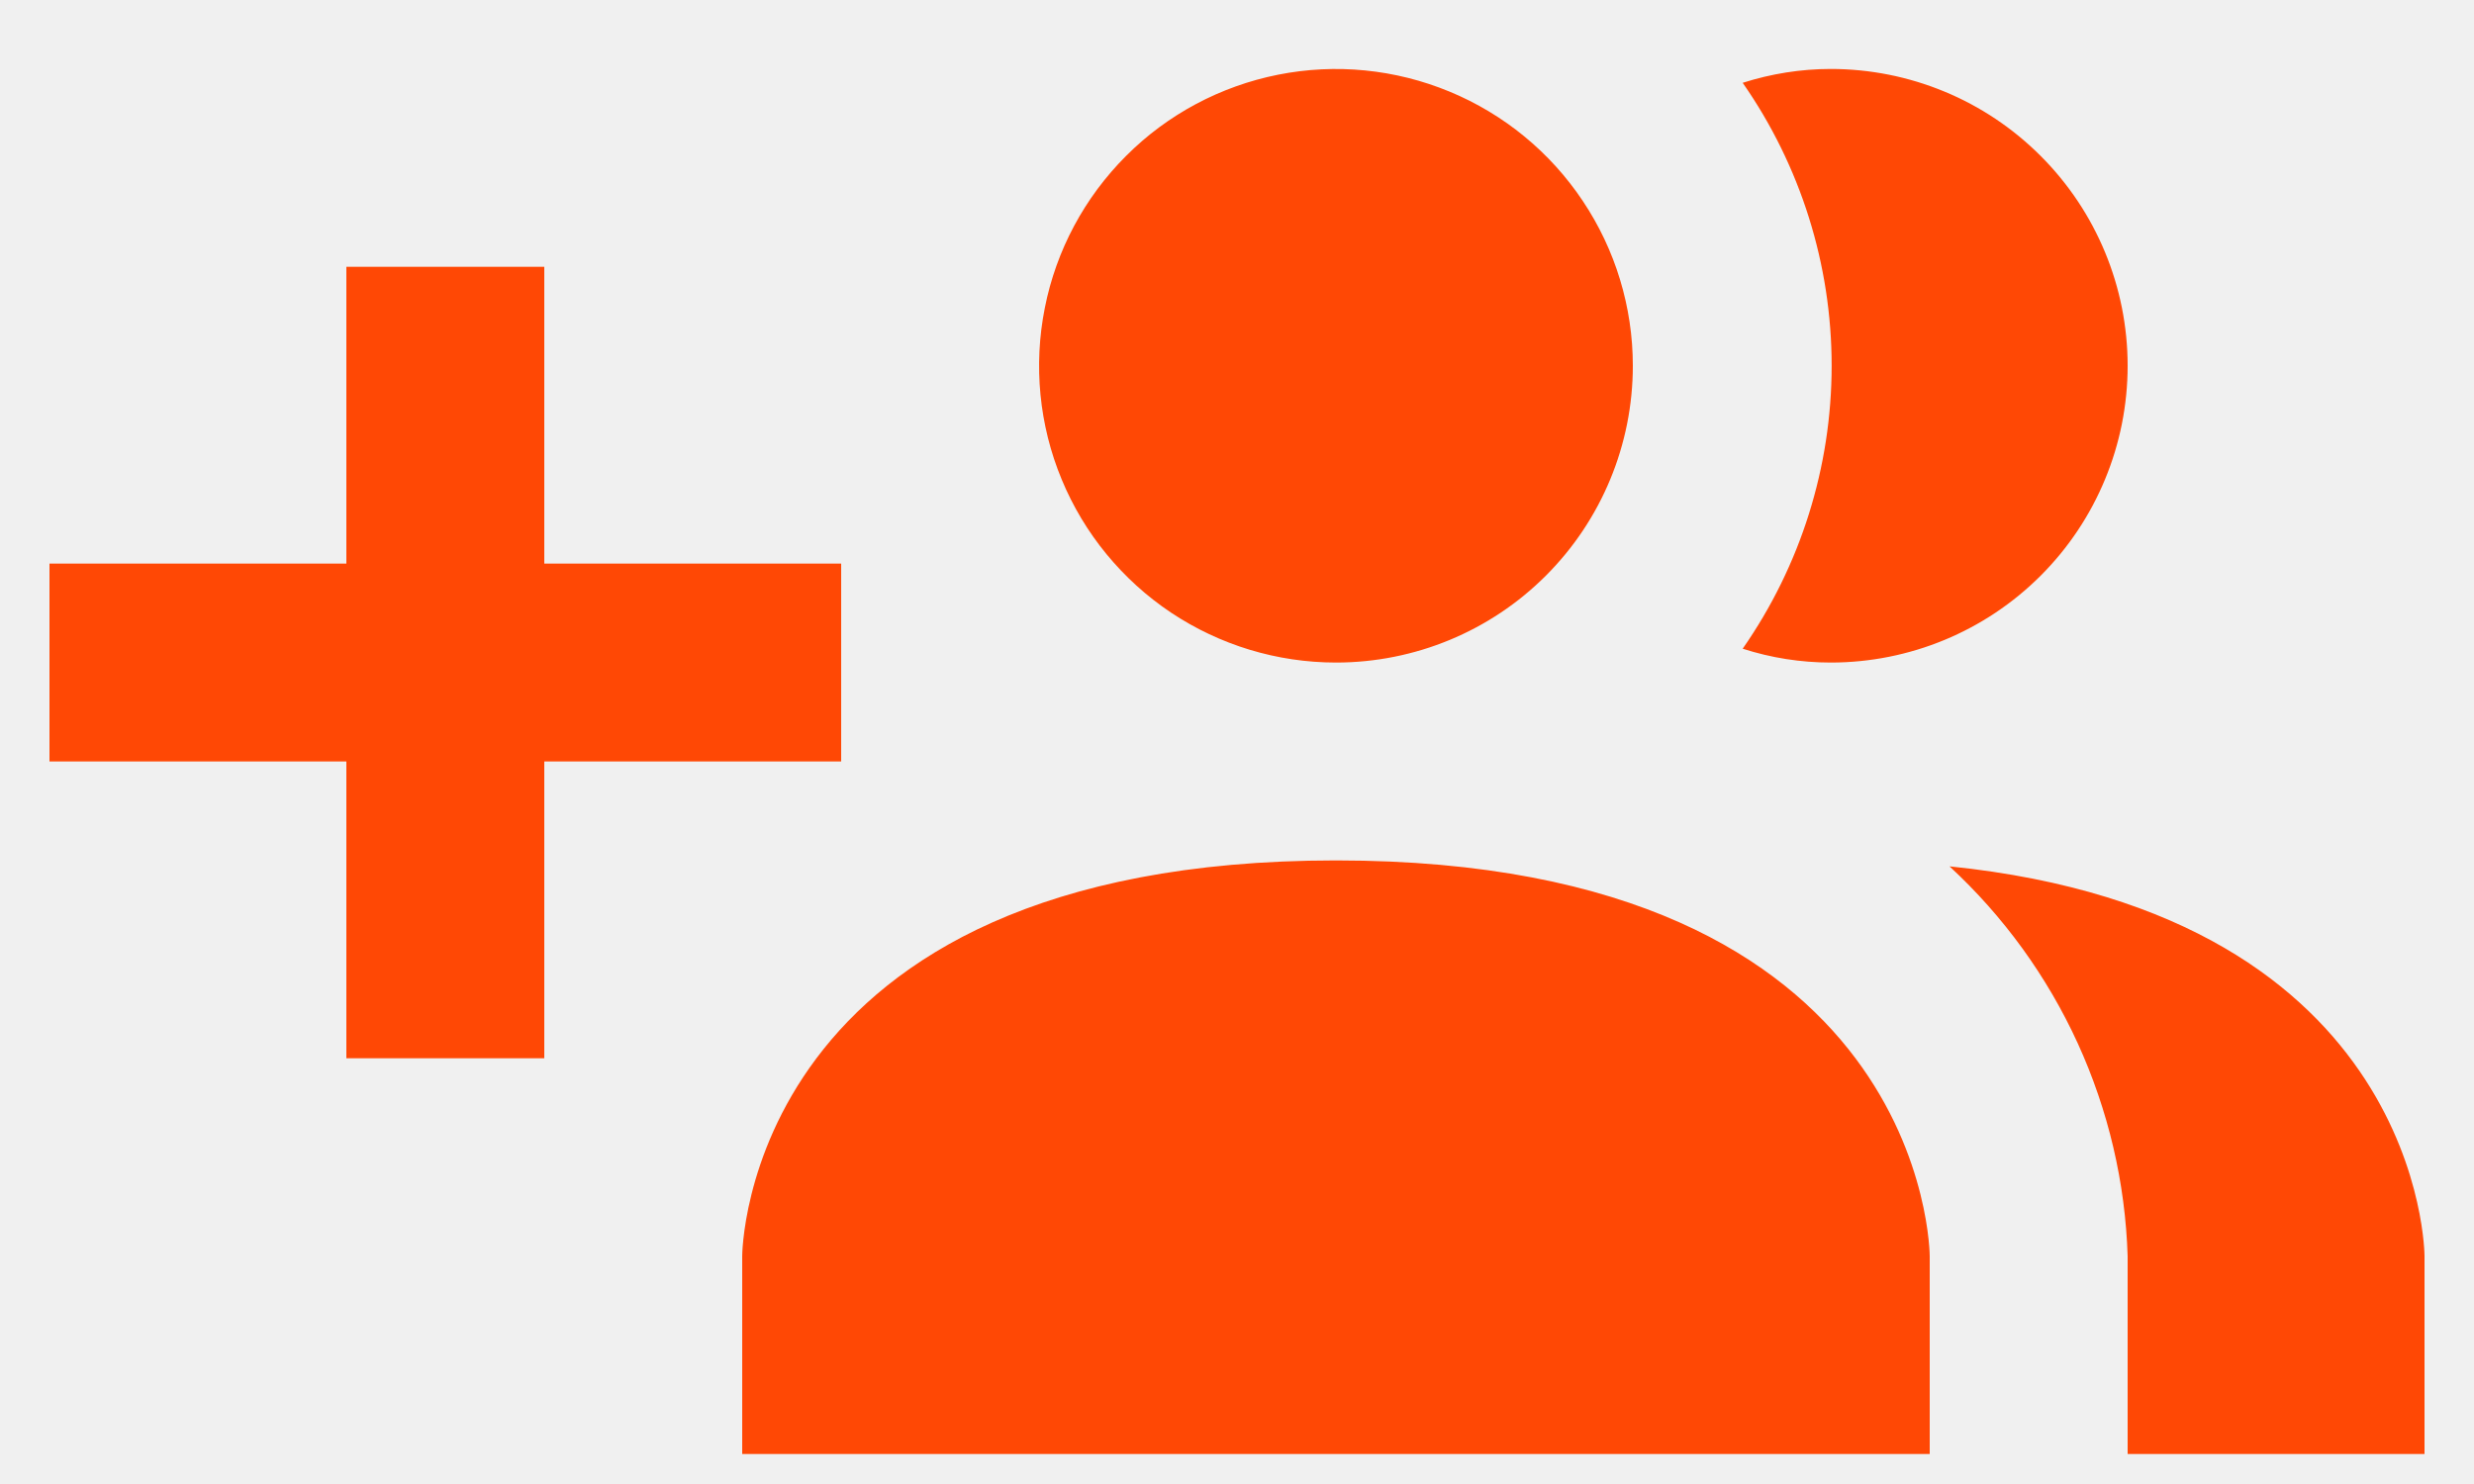
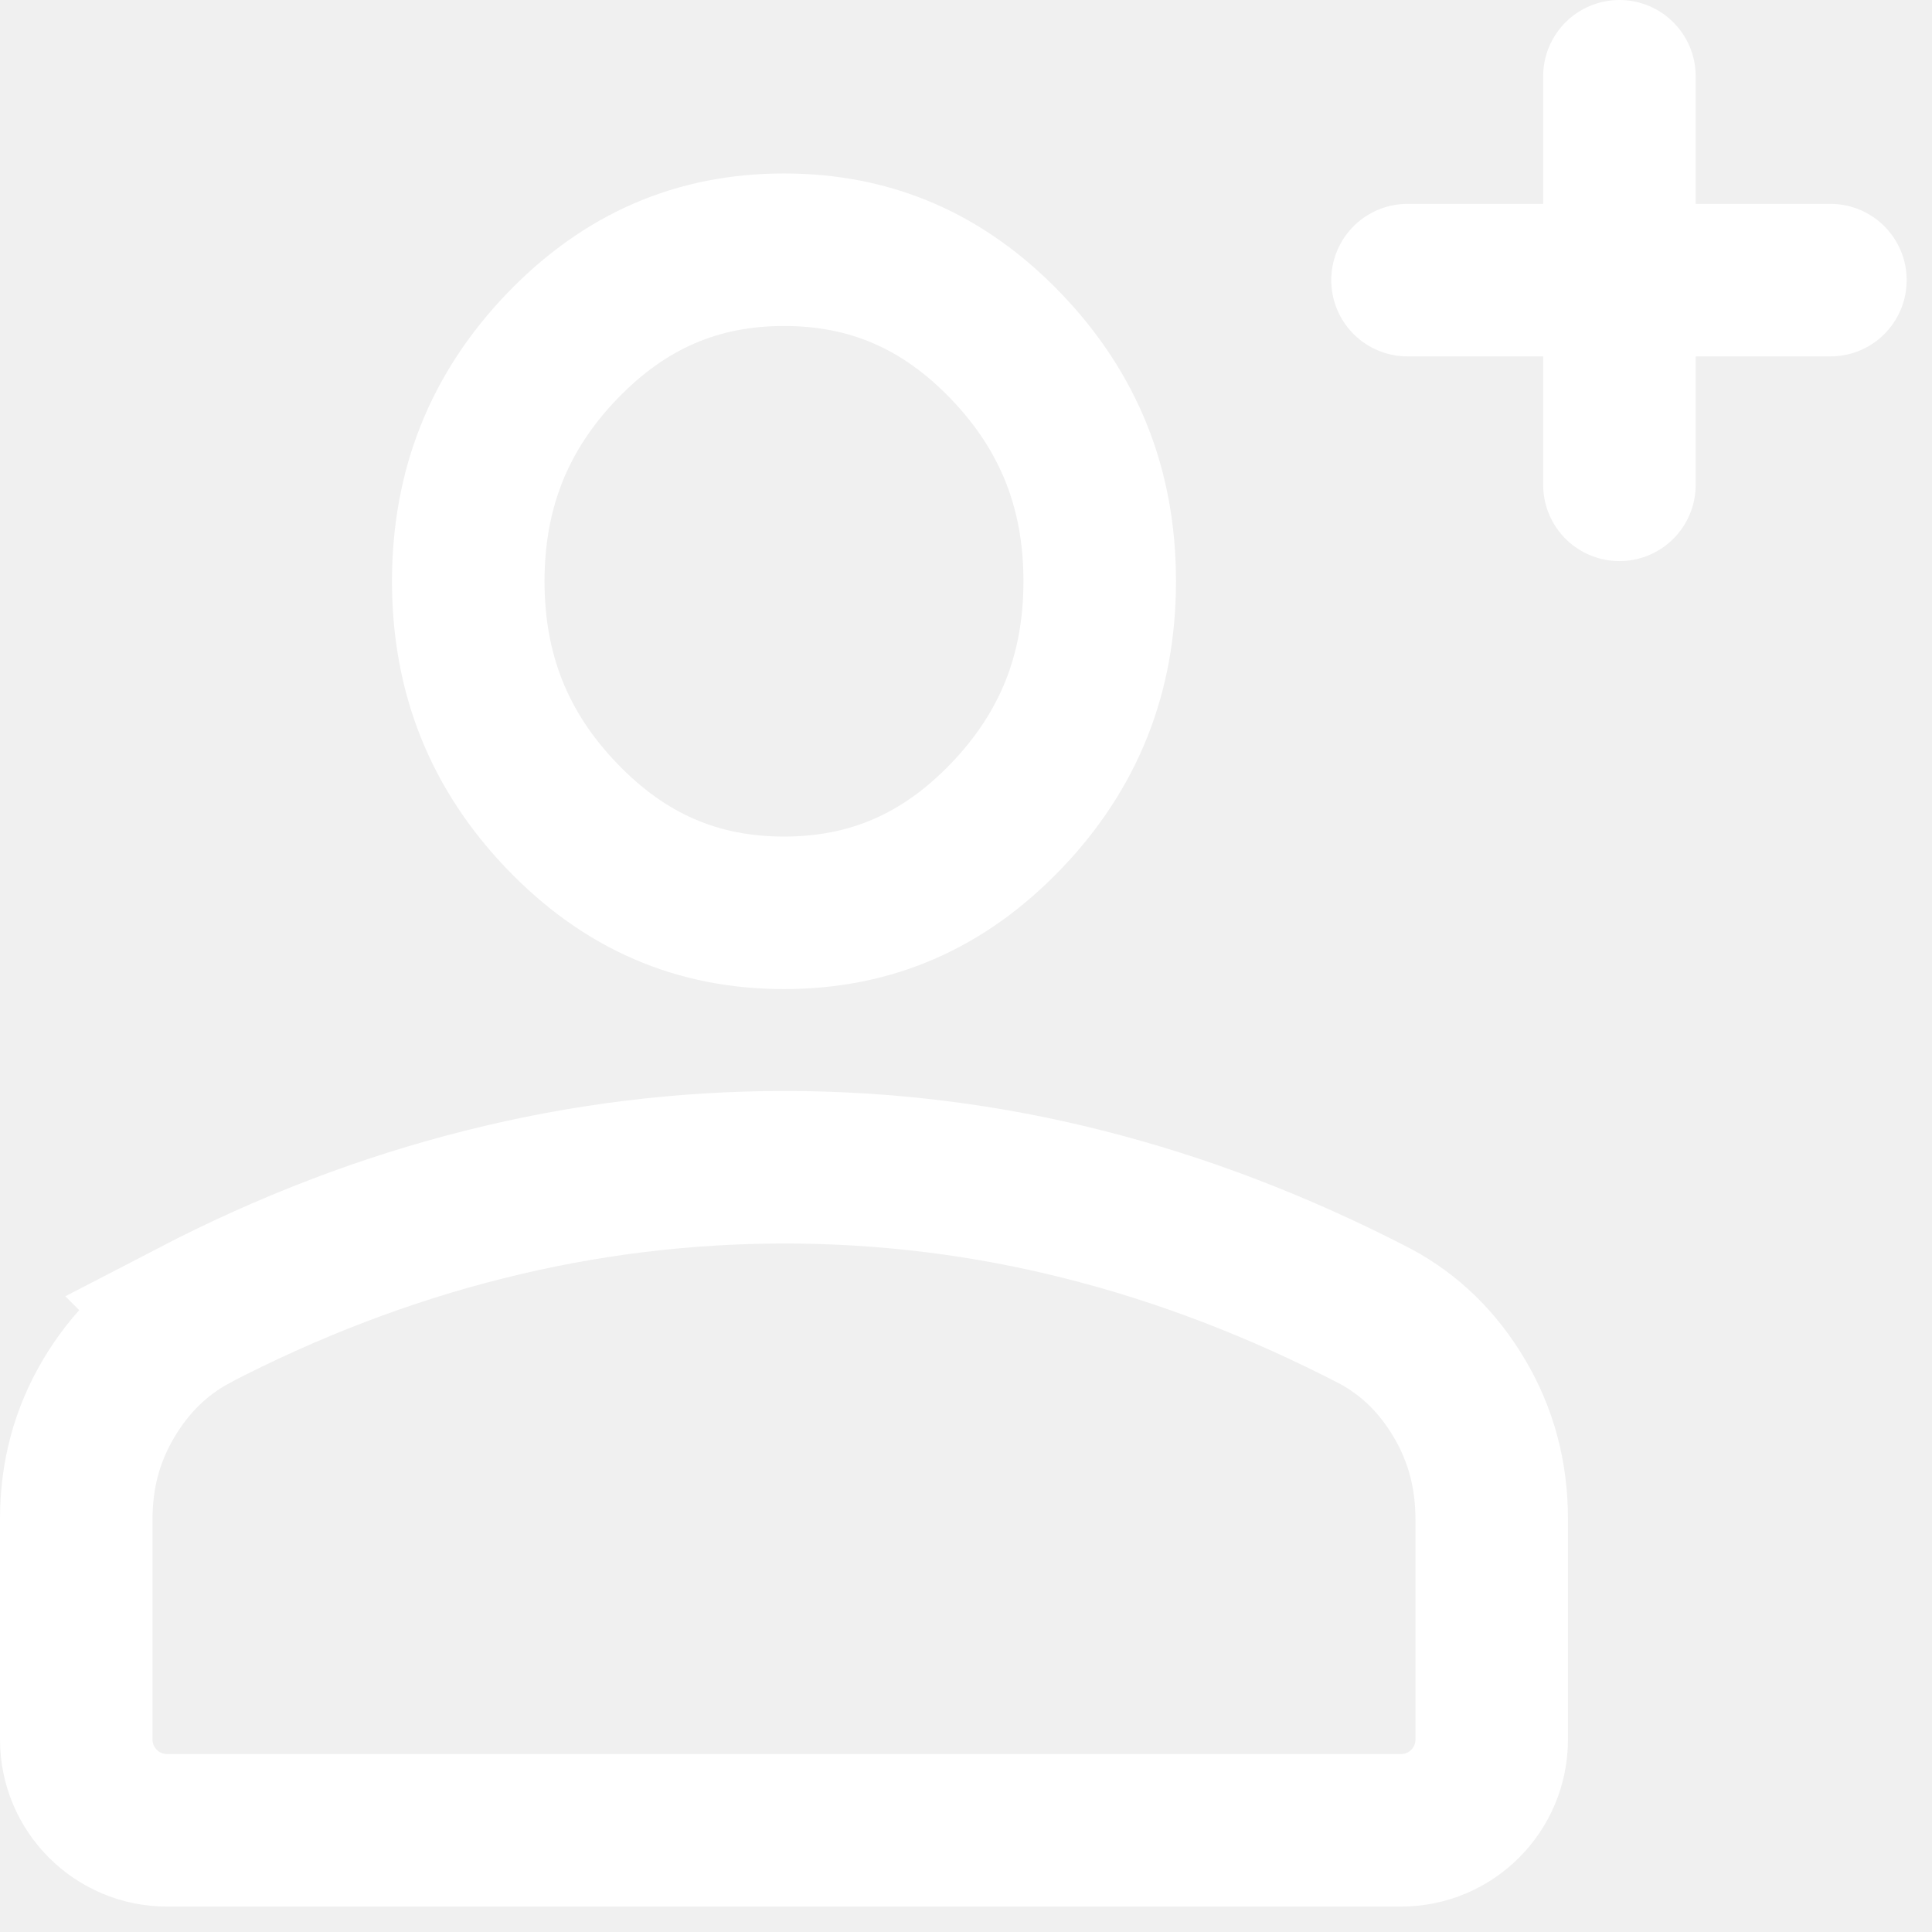
- <svg xmlns="http://www.w3.org/2000/svg" width="25" height="15" viewBox="0 0 25 15" fill="none">
-   <path d="M19.5 12.697V14.697H7.5V12.697C7.5 12.697 7.5 8.697 13.5 8.697C19.5 8.697 19.5 12.697 19.5 12.697ZM16.5 3.697C16.5 3.104 16.324 2.524 15.994 2.031C15.665 1.537 15.196 1.153 14.648 0.926C14.1 0.699 13.497 0.639 12.915 0.755C12.333 0.871 11.798 1.156 11.379 1.576C10.959 1.996 10.673 2.53 10.558 3.112C10.442 3.694 10.501 4.297 10.728 4.845C10.955 5.394 11.34 5.862 11.833 6.192C12.327 6.521 12.907 6.697 13.5 6.697C14.296 6.697 15.059 6.381 15.621 5.819C16.184 5.256 16.5 4.493 16.5 3.697ZM19.7 8.757C20.247 9.262 20.687 9.87 20.996 10.546C21.305 11.223 21.477 11.954 21.5 12.697V14.697H24.5V12.697C24.5 12.697 24.5 9.247 19.7 8.757ZM18.5 0.697C18.198 0.697 17.898 0.745 17.61 0.837C18.195 1.676 18.509 2.674 18.509 3.697C18.509 4.72 18.195 5.718 17.61 6.557C17.898 6.65 18.198 6.697 18.5 6.697C19.296 6.697 20.059 6.381 20.621 5.819C21.184 5.256 21.5 4.493 21.5 3.697C21.5 2.902 21.184 2.139 20.621 1.576C20.059 1.013 19.296 0.697 18.5 0.697ZM8.5 5.697H5.5V2.697H3.5V5.697H0.5V7.697H3.5V10.697H5.5V7.697H8.5V5.697Z" fill="#FF4805" />
+ <svg xmlns="http://www.w3.org/2000/svg" width="19" height="19" viewBox="0 0 19 19" fill="none">
+   <path d="M7.711 11.479C8.709 11.479 9.691 11.6 10.658 11.845C11.626 12.089 12.582 12.456 13.528 12.946C13.866 13.129 14.139 13.392 14.354 13.755C14.565 14.113 14.67 14.503 14.67 14.94V17.107C14.67 17.6 14.271 18 13.778 18H1.643C1.15 18 0.75 17.6 0.75 17.107V14.94C0.75 14.502 0.856 14.113 1.067 13.756C1.283 13.392 1.559 13.127 1.898 12.943L1.897 12.942C2.841 12.452 3.796 12.088 4.761 11.846C5.729 11.602 6.712 11.48 7.711 11.479ZM7.71 2.456C8.56 2.456 9.275 2.761 9.893 3.404C10.511 4.048 10.815 4.805 10.815 5.716C10.815 6.627 10.511 7.385 9.893 8.028C9.275 8.671 8.56 8.977 7.71 8.977C6.86 8.977 6.146 8.671 5.528 8.028C4.91 7.385 4.605 6.627 4.605 5.716C4.606 4.804 4.91 4.048 5.528 3.404C6.146 2.762 6.86 2.456 7.71 2.456Z" stroke="white" stroke-width="1.5" />
+   <path d="M13.842 2.755H18.001" stroke="white" stroke-width="1.5" stroke-linecap="round" />
+   <path d="M15.926 0.75L15.926 4.768" stroke="white" stroke-width="1.5" stroke-linecap="round" />
</svg>
